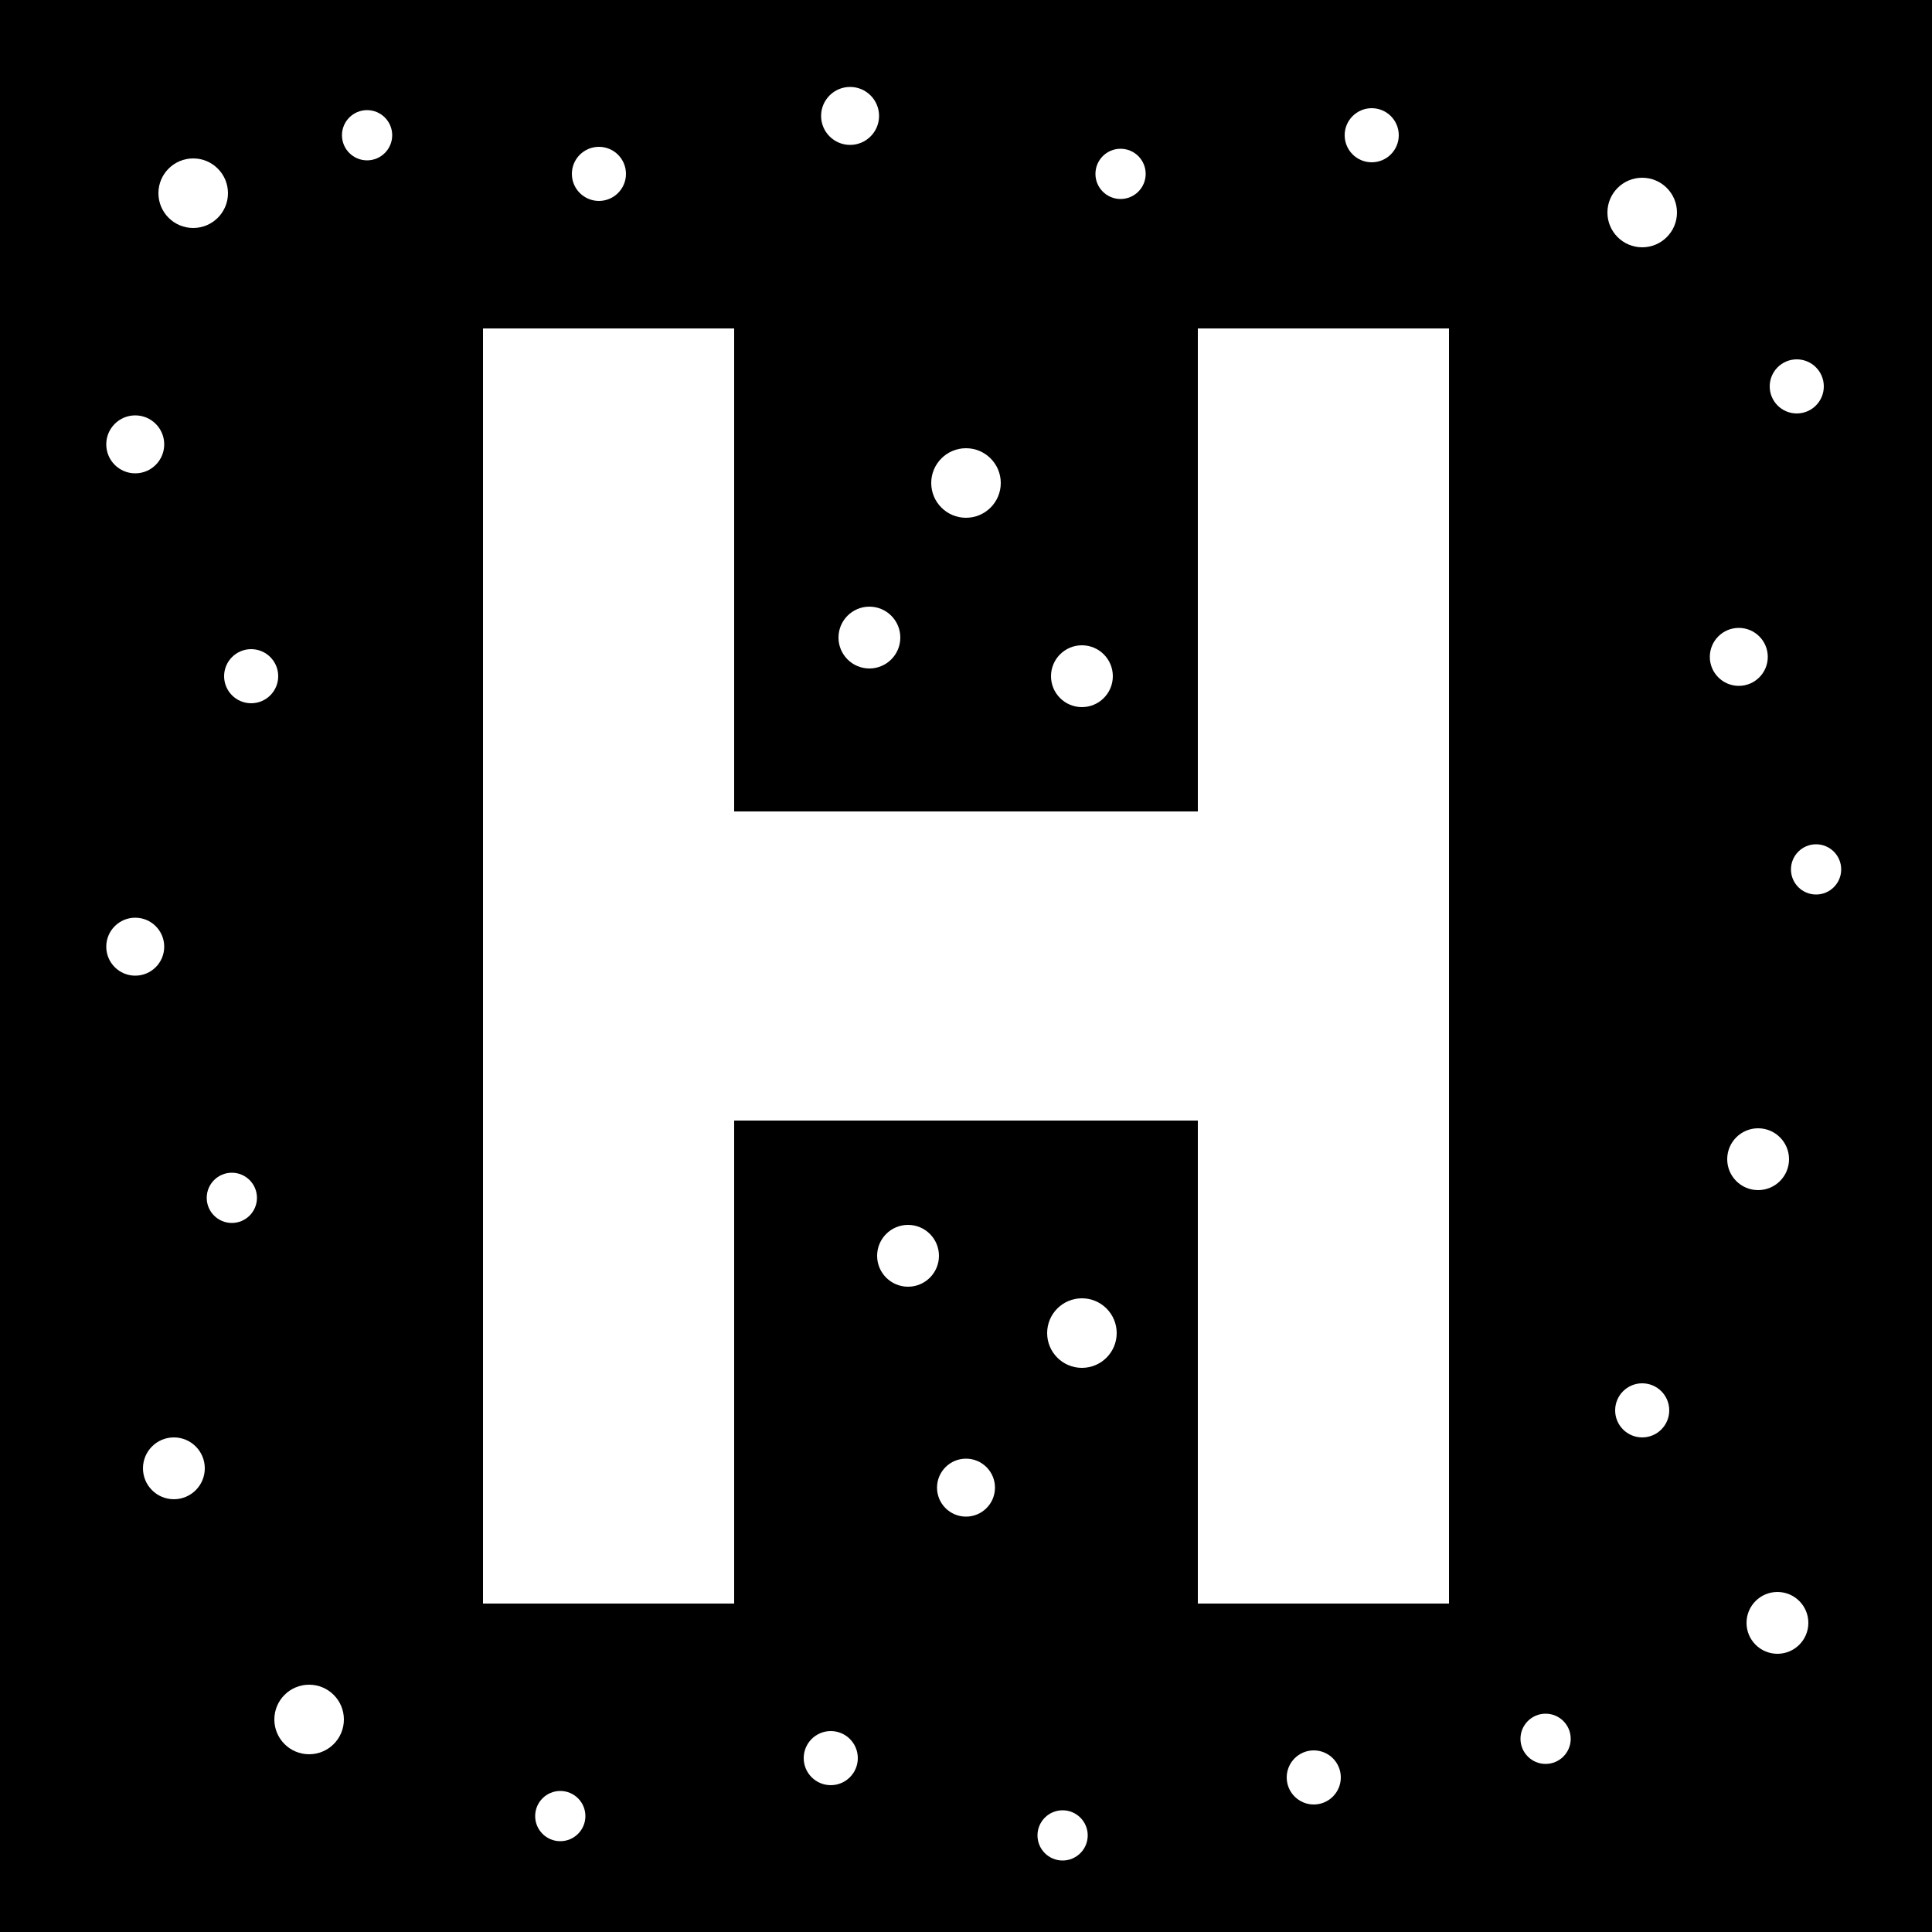
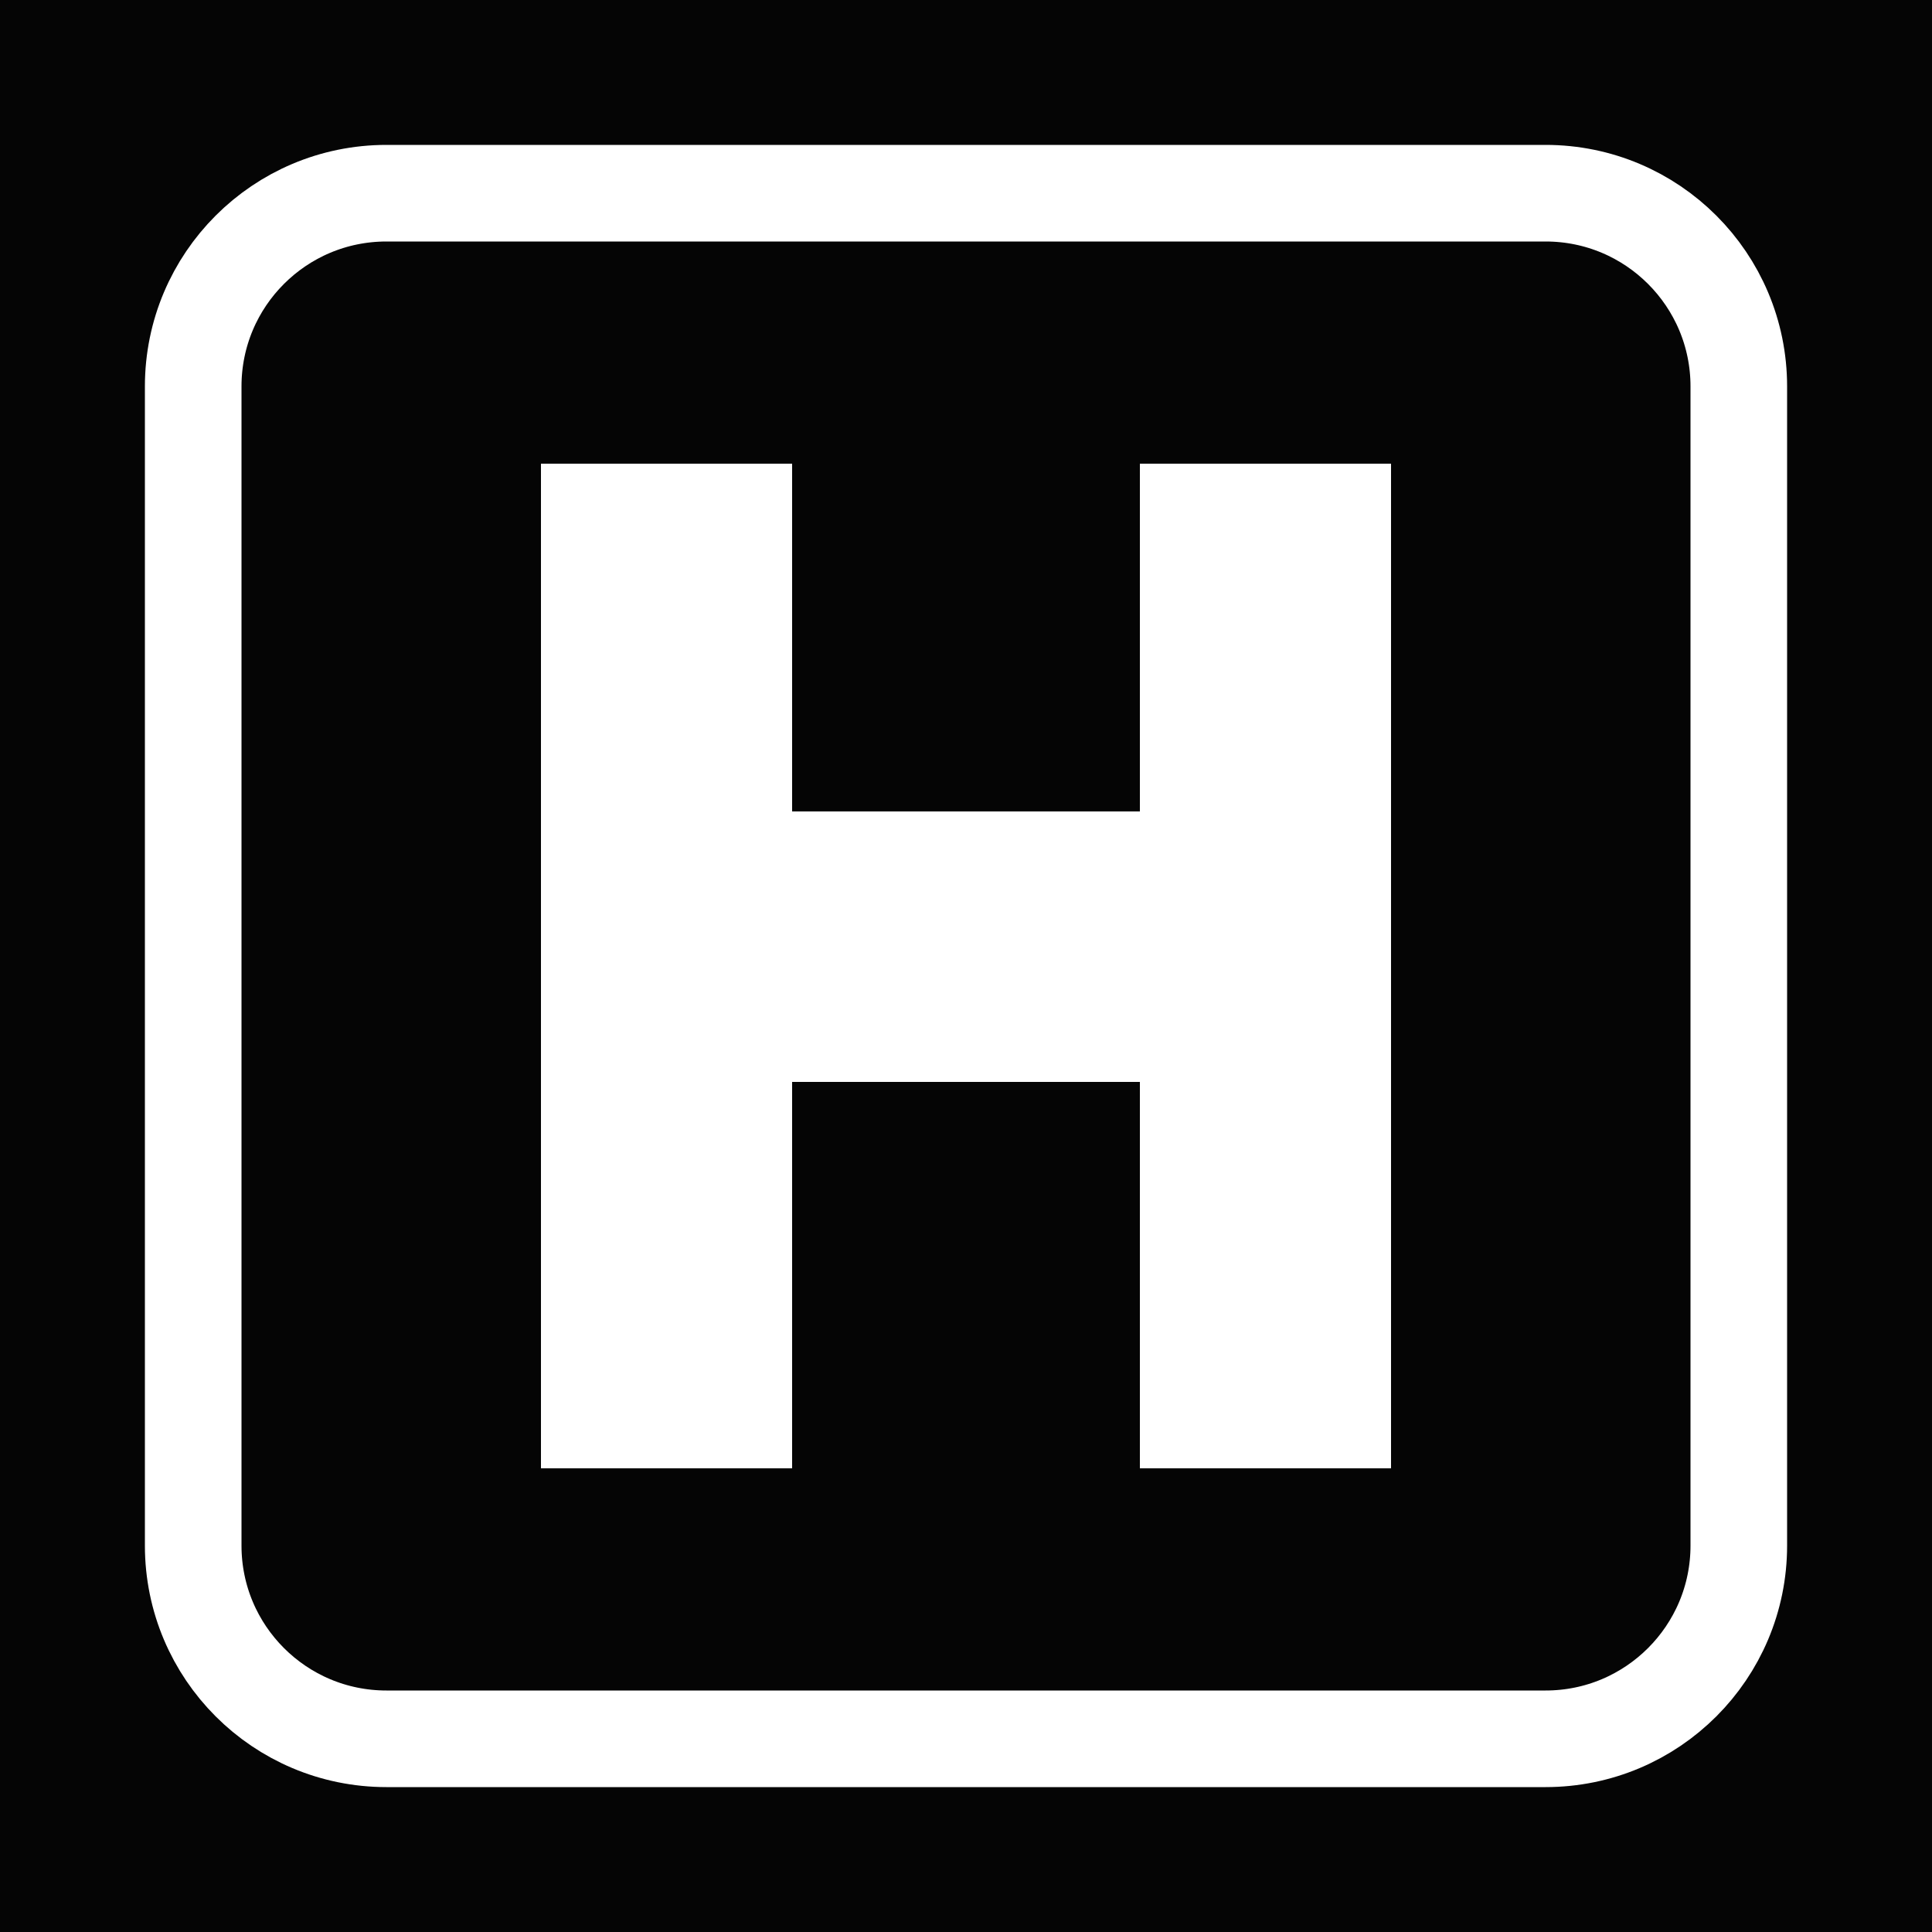
<svg xmlns="http://www.w3.org/2000/svg" viewBox="0 0 100 100" role="img" aria-label="Hein H monogram">
-   <rect width="100" height="100" fill="#000000" />
-   <g fill="#ffffff">
-     <circle cx="10" cy="10" r="1.8" />
-     <circle cx="19" cy="7" r="1.3" />
-     <circle cx="31" cy="9" r="1.4" />
-     <circle cx="44" cy="6" r="1.5" />
-     <circle cx="58" cy="9" r="1.3" />
-     <circle cx="71" cy="7" r="1.4" />
-     <circle cx="85" cy="11" r="1.8" />
-     <circle cx="93" cy="20" r="1.4" />
-     <circle cx="7" cy="23" r="1.5" />
-     <circle cx="13" cy="35" r="1.4" />
-     <circle cx="90" cy="34" r="1.5" />
-     <circle cx="94" cy="45" r="1.3" />
-     <circle cx="7" cy="49" r="1.5" />
-     <circle cx="12" cy="62" r="1.3" />
-     <circle cx="91" cy="60" r="1.6" />
-     <circle cx="85" cy="73" r="1.4" />
-     <circle cx="9" cy="76" r="1.6" />
-     <circle cx="16" cy="89" r="1.8" />
-     <circle cx="29" cy="94" r="1.3" />
-     <circle cx="43" cy="91" r="1.4" />
-     <circle cx="55" cy="95" r="1.3" />
-     <circle cx="68" cy="92" r="1.4" />
-     <circle cx="80" cy="90" r="1.3" />
-     <circle cx="92" cy="84" r="1.6" />
-     <circle cx="50" cy="25" r="1.8" />
-     <circle cx="45" cy="33" r="1.6" />
-     <circle cx="56" cy="35" r="1.6" />
-     <circle cx="47" cy="65" r="1.6" />
-     <circle cx="56" cy="69" r="1.8" />
-     <circle cx="50" cy="77" r="1.5" />
-   </g>
-   <path d="M25 17h13v25h24V17h13v66H62V58H38v25H25z" fill="#ffffff" />
+   <rect width="100" height="100" fill="#050505" />
+   <rect x="10" y="10" width="80" height="80" rx="10" fill="none" stroke="#ffffff" stroke-width="5" />
+   <path d="M28 24h13v18h18V24h13v52H59V56H41v20H28z" fill="#ffffff" />
</svg>
